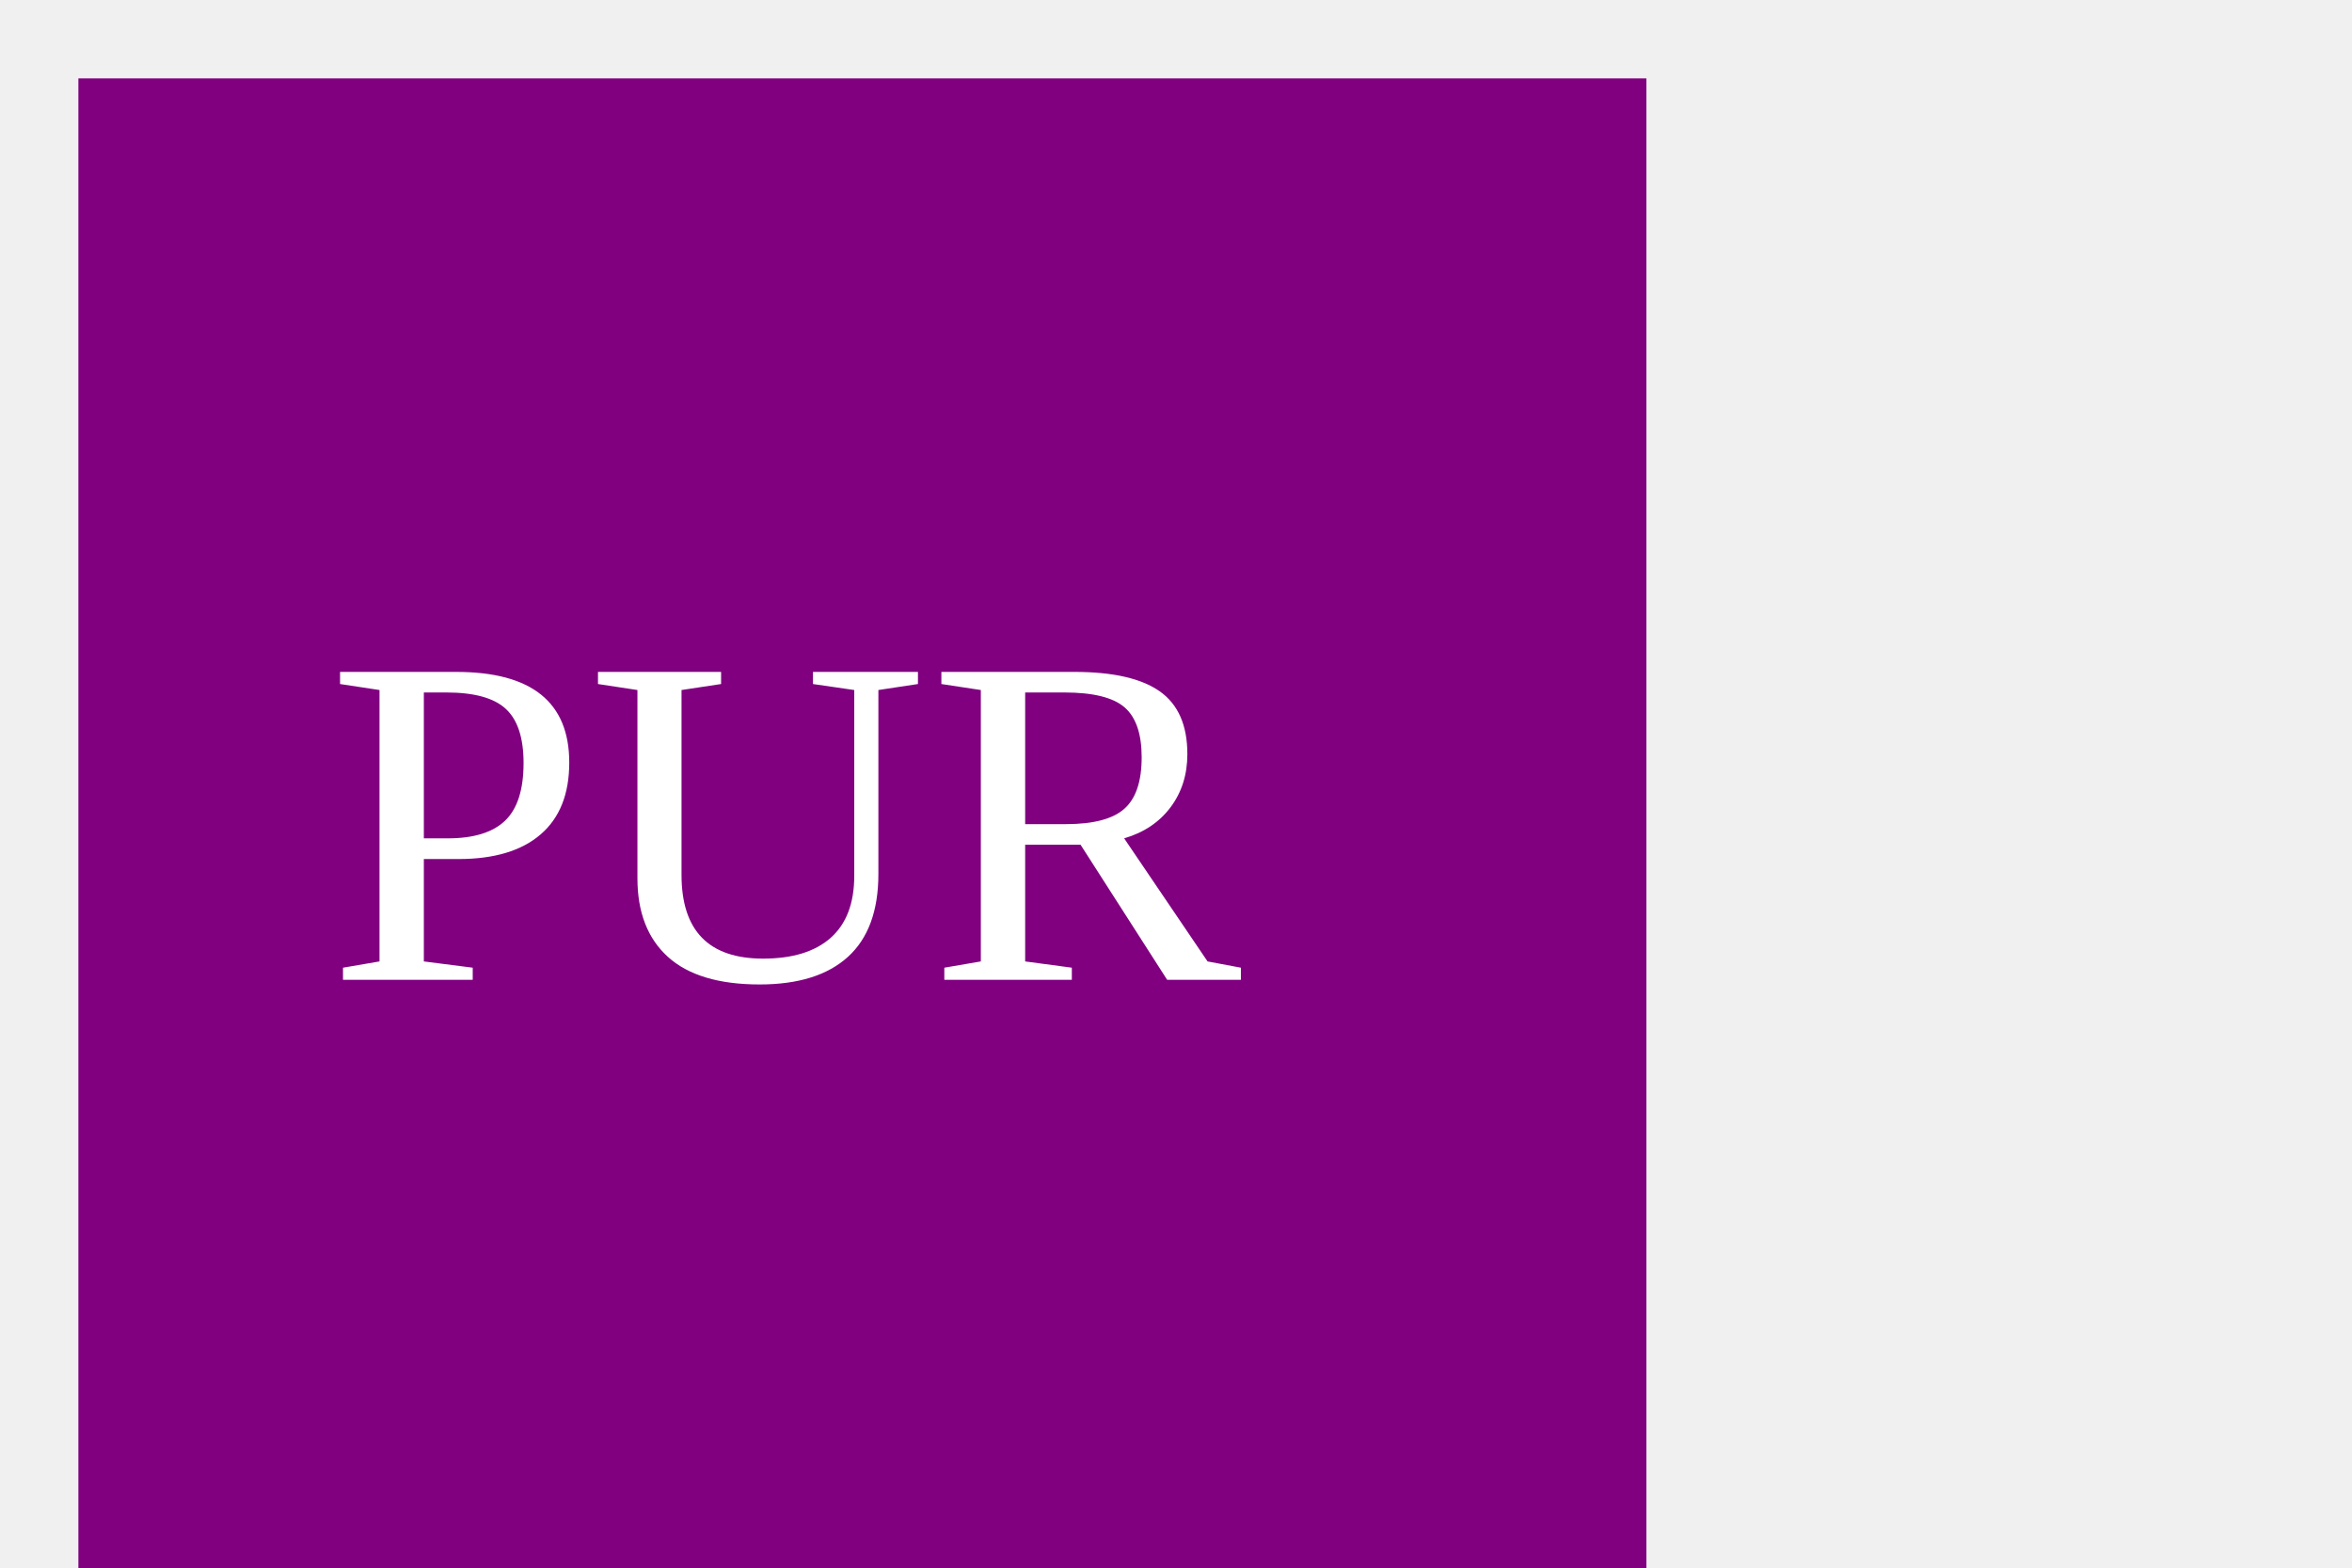
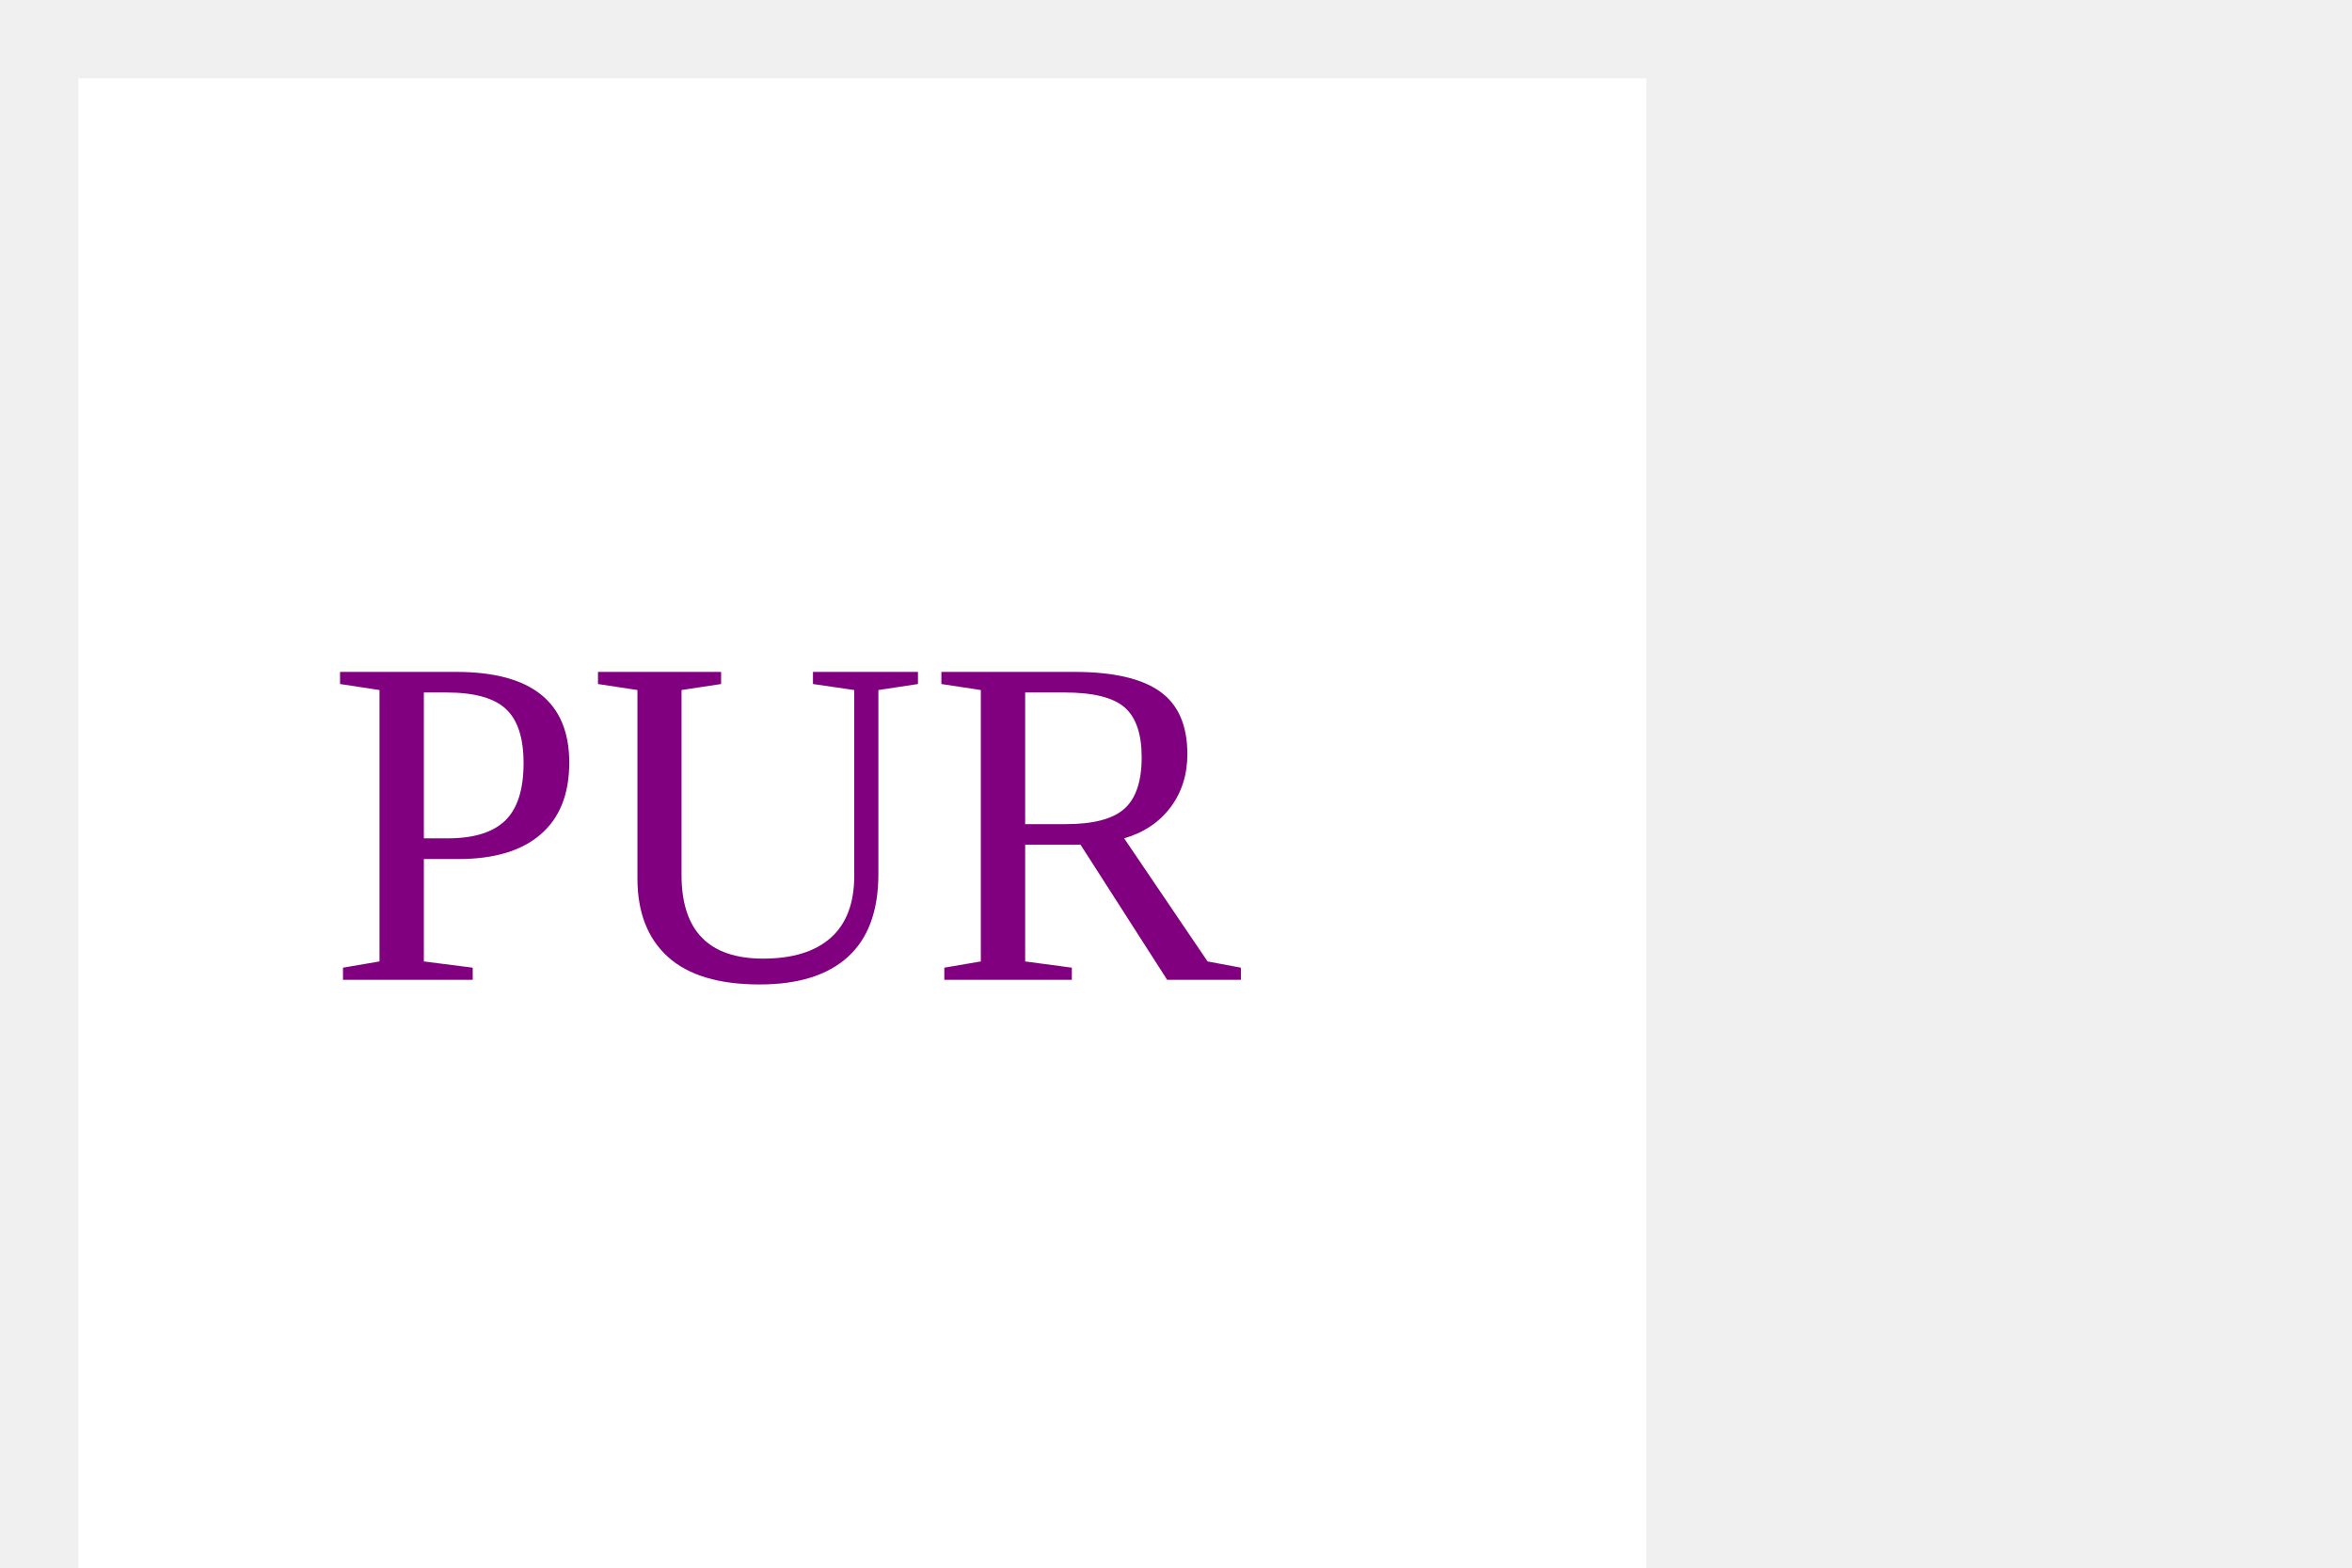
<svg xmlns="http://www.w3.org/2000/svg" version="1.1" width="300" height="200">
-   <rect x="10" y="10" width="200" height="200" fill="purple" />
-   <text x="100" y="125" font-size="60" text-anchor="middle" fill="white">PUR</text>
+   <rect x="10" y="10" width="200" height="200" fill="white" />
+   <text x="100" y="125" font-size="60" text-anchor="middle" fill="purple">PUR</text>
</svg>
